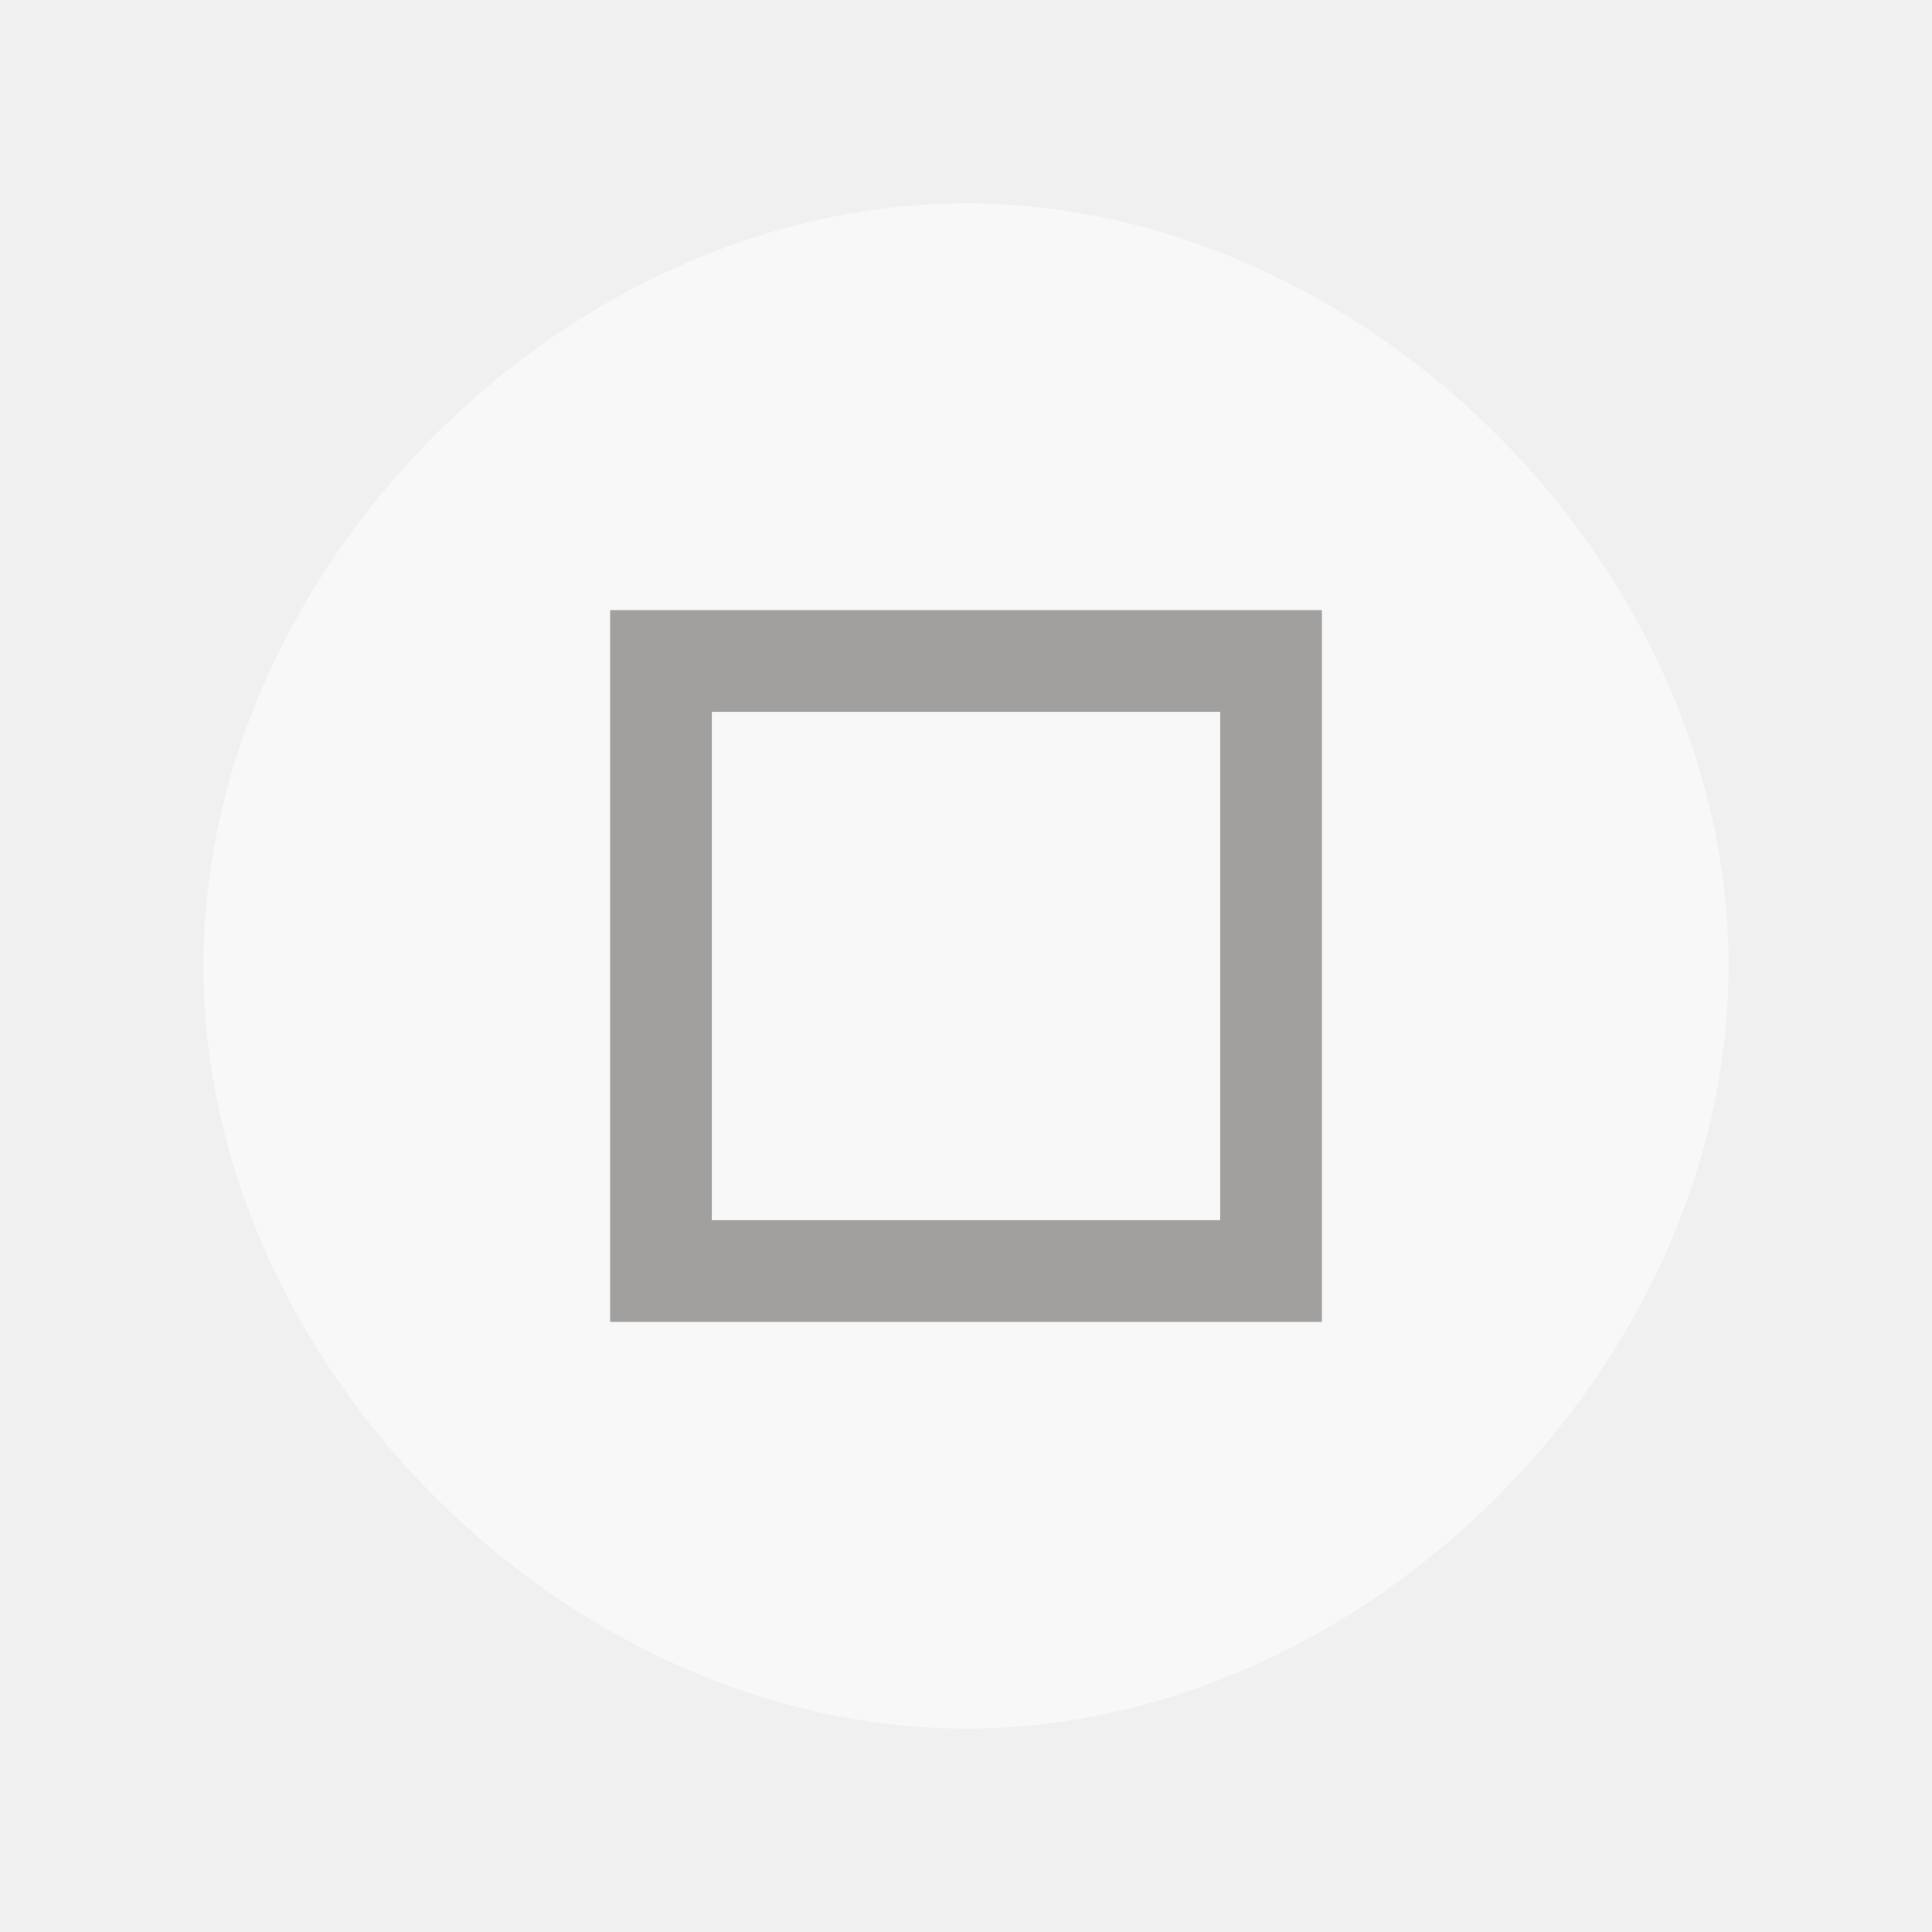
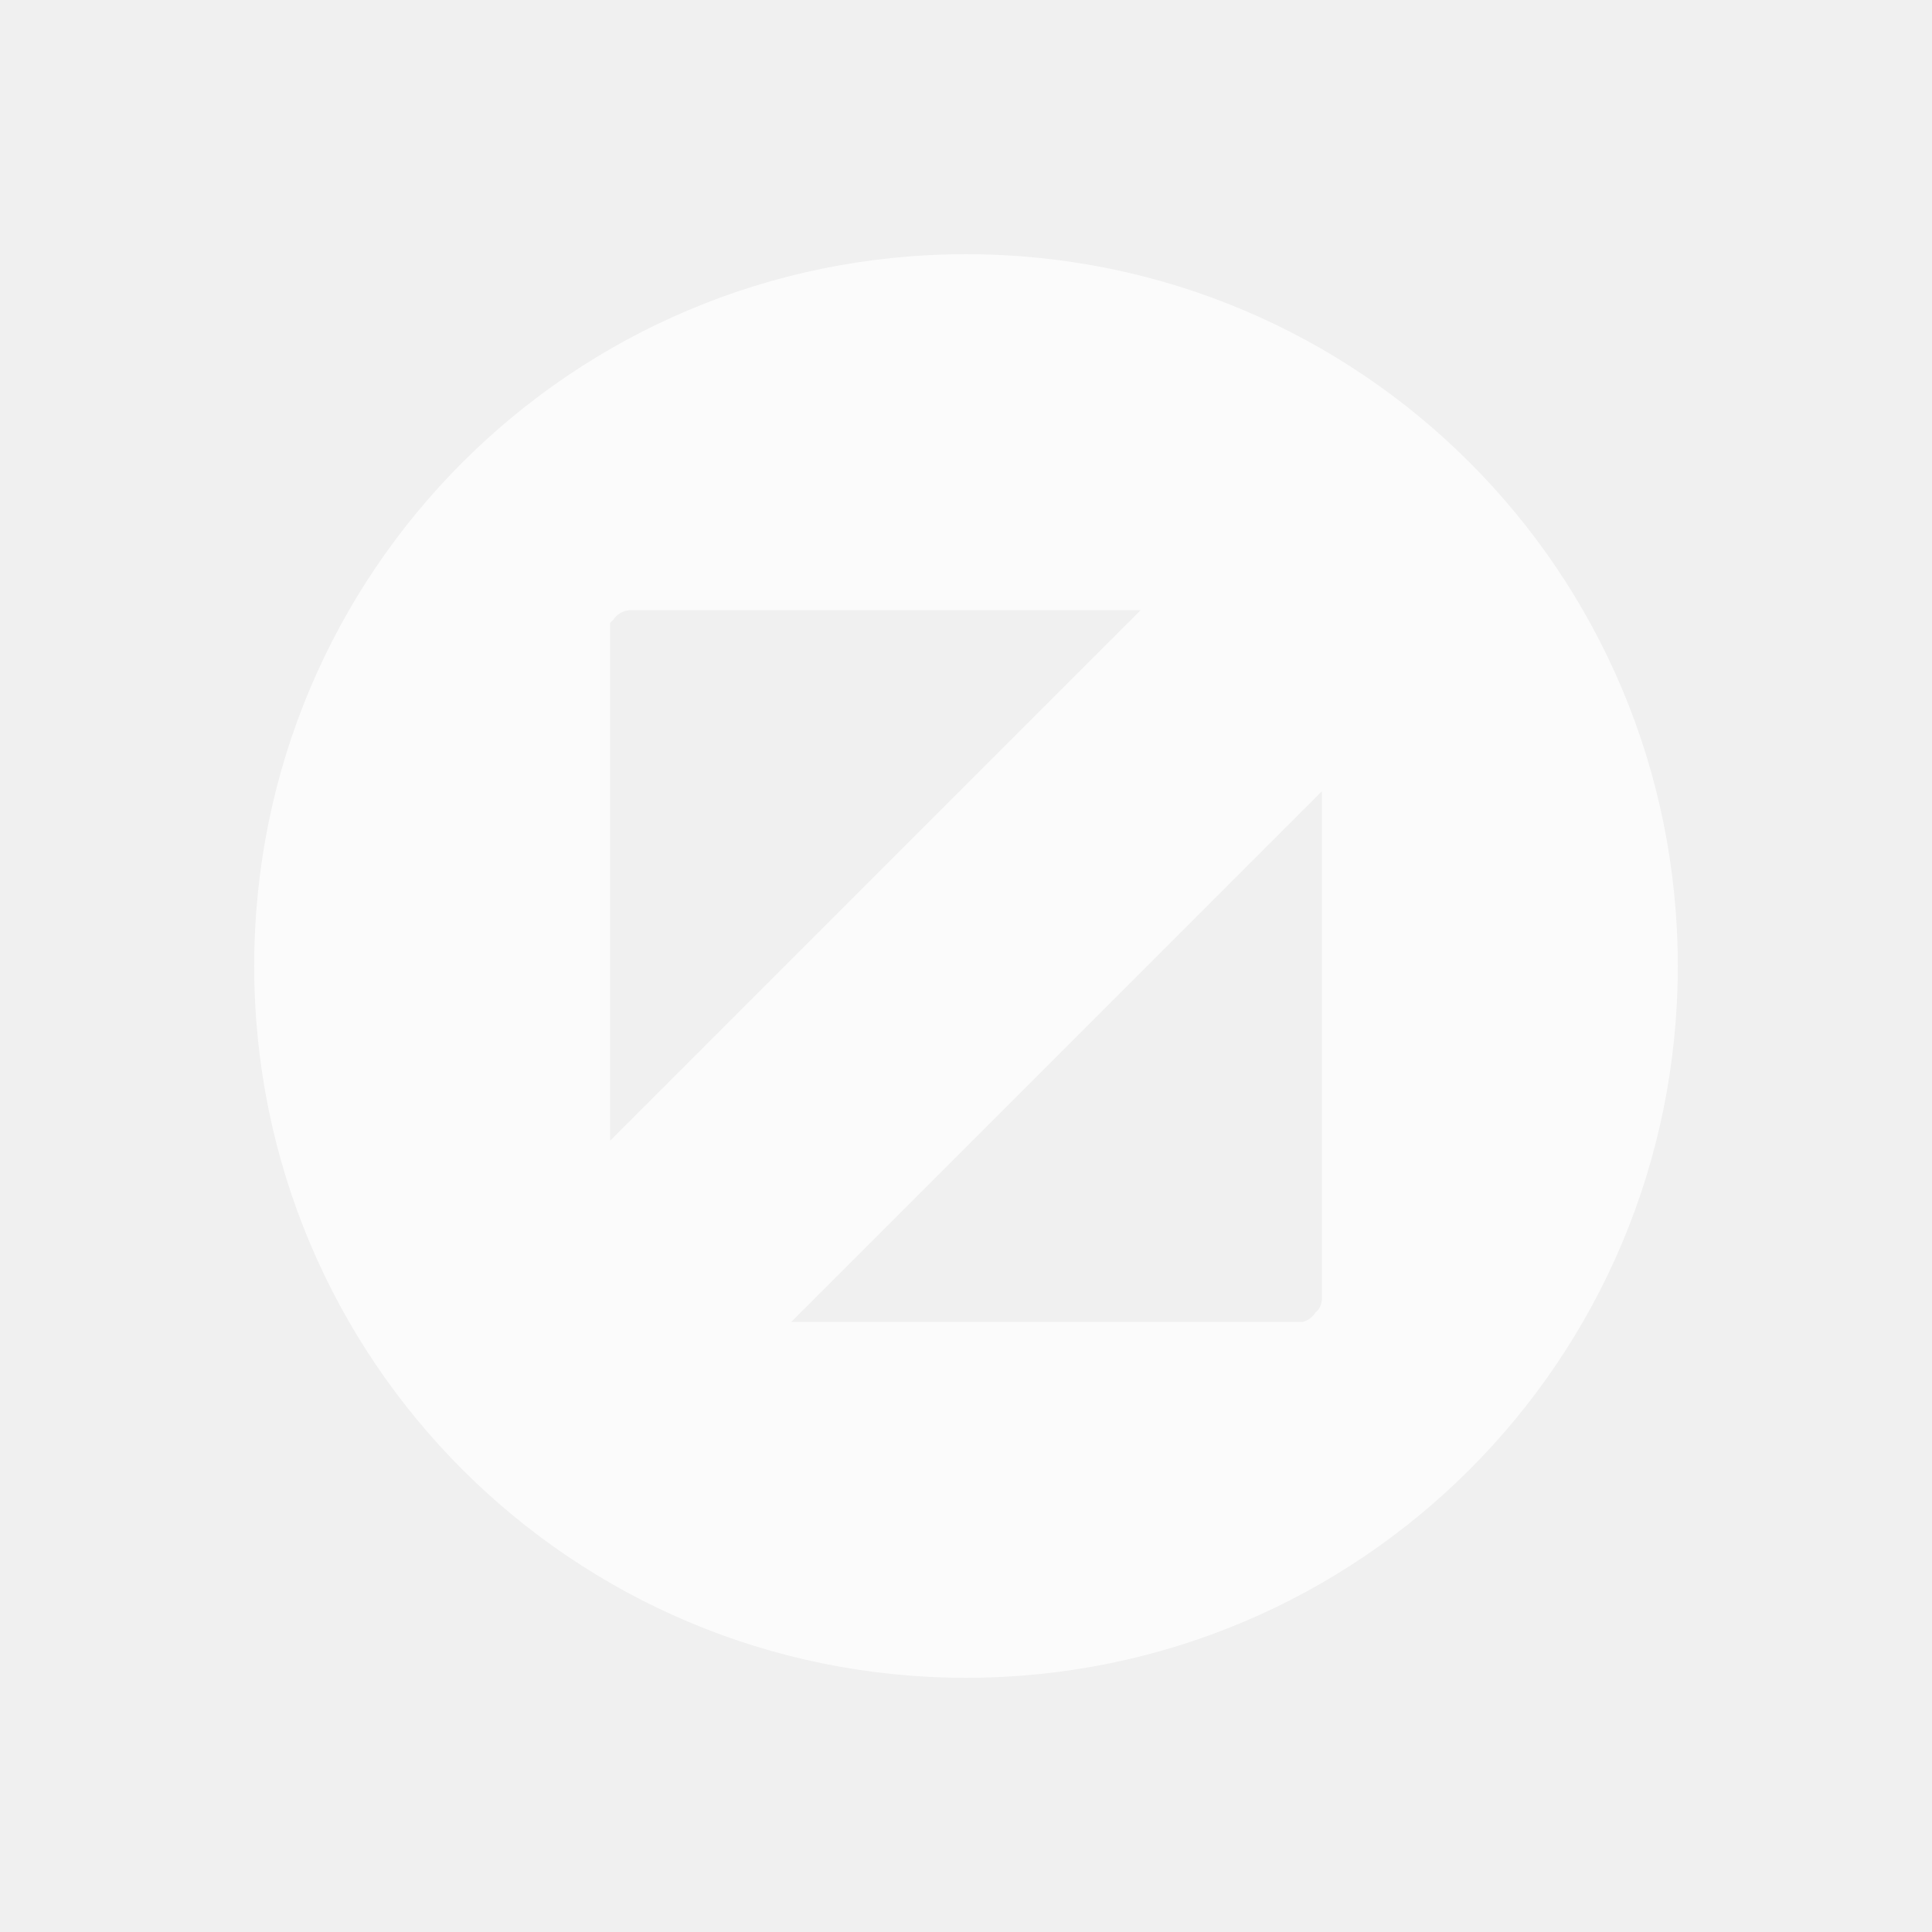
- <svg xmlns="http://www.w3.org/2000/svg" id="svg4486" height="19" viewBox="0 0 19 19" width="19" version="1.1">
-   <defs id="defs10" />
+ <svg xmlns="http://www.w3.org/2000/svg" xmlns:ns1="http://www.openswatchbook.org/uri/2009/osb" id="svg4486" height="19" viewBox="0 0 19 19" width="19" version="1.1">
+   <defs id="defs10">
+     <linearGradient id="linearGradient3781" ns1:paint="solid">
+       <stop style="stop-color:#000000;stop-opacity:1;" offset="0" id="stop3783" />
+     </linearGradient>
+   </defs>
  <g id="layer1" transform="translate(290.21 -522.86)">
-     <g id="g4261" style="opacity:.5" transform="translate(-289.71 -473)">
-       <path id="path4256" d="m 85.5,59.5 c -3.927,0 -7.5,3.573 -7.5,7.5 0,3.927 3.573,7.5 7.5,7.5 3.927,0 7.5,-3.573 7.5,-7.5 0,-3.927 -3.573,-7.5 -7.5,-7.5 z" style="color:#000000;fill:#ffffff" transform="translate(-76.5,938.36)" />
-       <rect id="rect4250" style="color:#000000;fill:none" height="19" width="19" y="995.86" x="-0.5" />
-       <path style="font-style:normal;font-variant:normal;font-weight:normal;font-stretch:normal;text-indent:0;text-align:start;text-decoration:none;line-height:normal;letter-spacing:normal;word-spacing:normal;text-transform:none;direction:ltr;block-progression:tb;writing-mode:lr-tb;text-anchor:start;baseline-shift:baseline;color:#000000;fill:#51504b;fill-opacity:1;stroke:none;stroke-width:1;marker:none;visibility:visible;display:inline;overflow:visible;enable-background:accumulate;font-family:sans-serif;-inkscape-font-specification:sans-serif" d="m 5.5,1001.86 0,0.5 0,6.5 7,0 0,-7 -7,0 z m 1,1 5,0 0,5 -5,0 0,-5 z" id="rect4235" />
+     <g id="g4113" transform="translate(-289.71 -511)">
+       <rect id="rect4539" style="color:#000000;fill:none" height="19" width="19" y="1033.86" x="-0.5" />
+       <path style="opacity:0.75;fill:#ffffff;fill-opacity:1;stroke:none" d="m 2,1043.36 c 0,3.873 3.127,7 7,7 3.873,0 7,-3.127 7,-7 0,-3.873 -3.127,-7 -7,-7 -3.873,0 -7,3.127 -7,7 z m 3.5,1.719 0,-5 c -8e-4,-0.01 -8e-4,-0.021 0,-0.031 l 0,-0.062 c 0.009,-0.011 0.02,-0.022 0.031,-0.031 0.034,-0.053 0.093,-0.088 0.156,-0.094 l 5.031,0 -5.219,5.219 z m 1.781,1.781 5.219,-5.219 0,5 c -0.003,0.033 -0.013,0.065 -0.031,0.094 -0.009,0.012 -0.02,0.022 -0.031,0.031 -0.028,0.046 -0.073,0.08 -0.125,0.094 -0.01,8e-4 -0.021,8e-4 -0.031,0 l -5,0 z" id="path2985" />
    </g>
  </g>
</svg>
